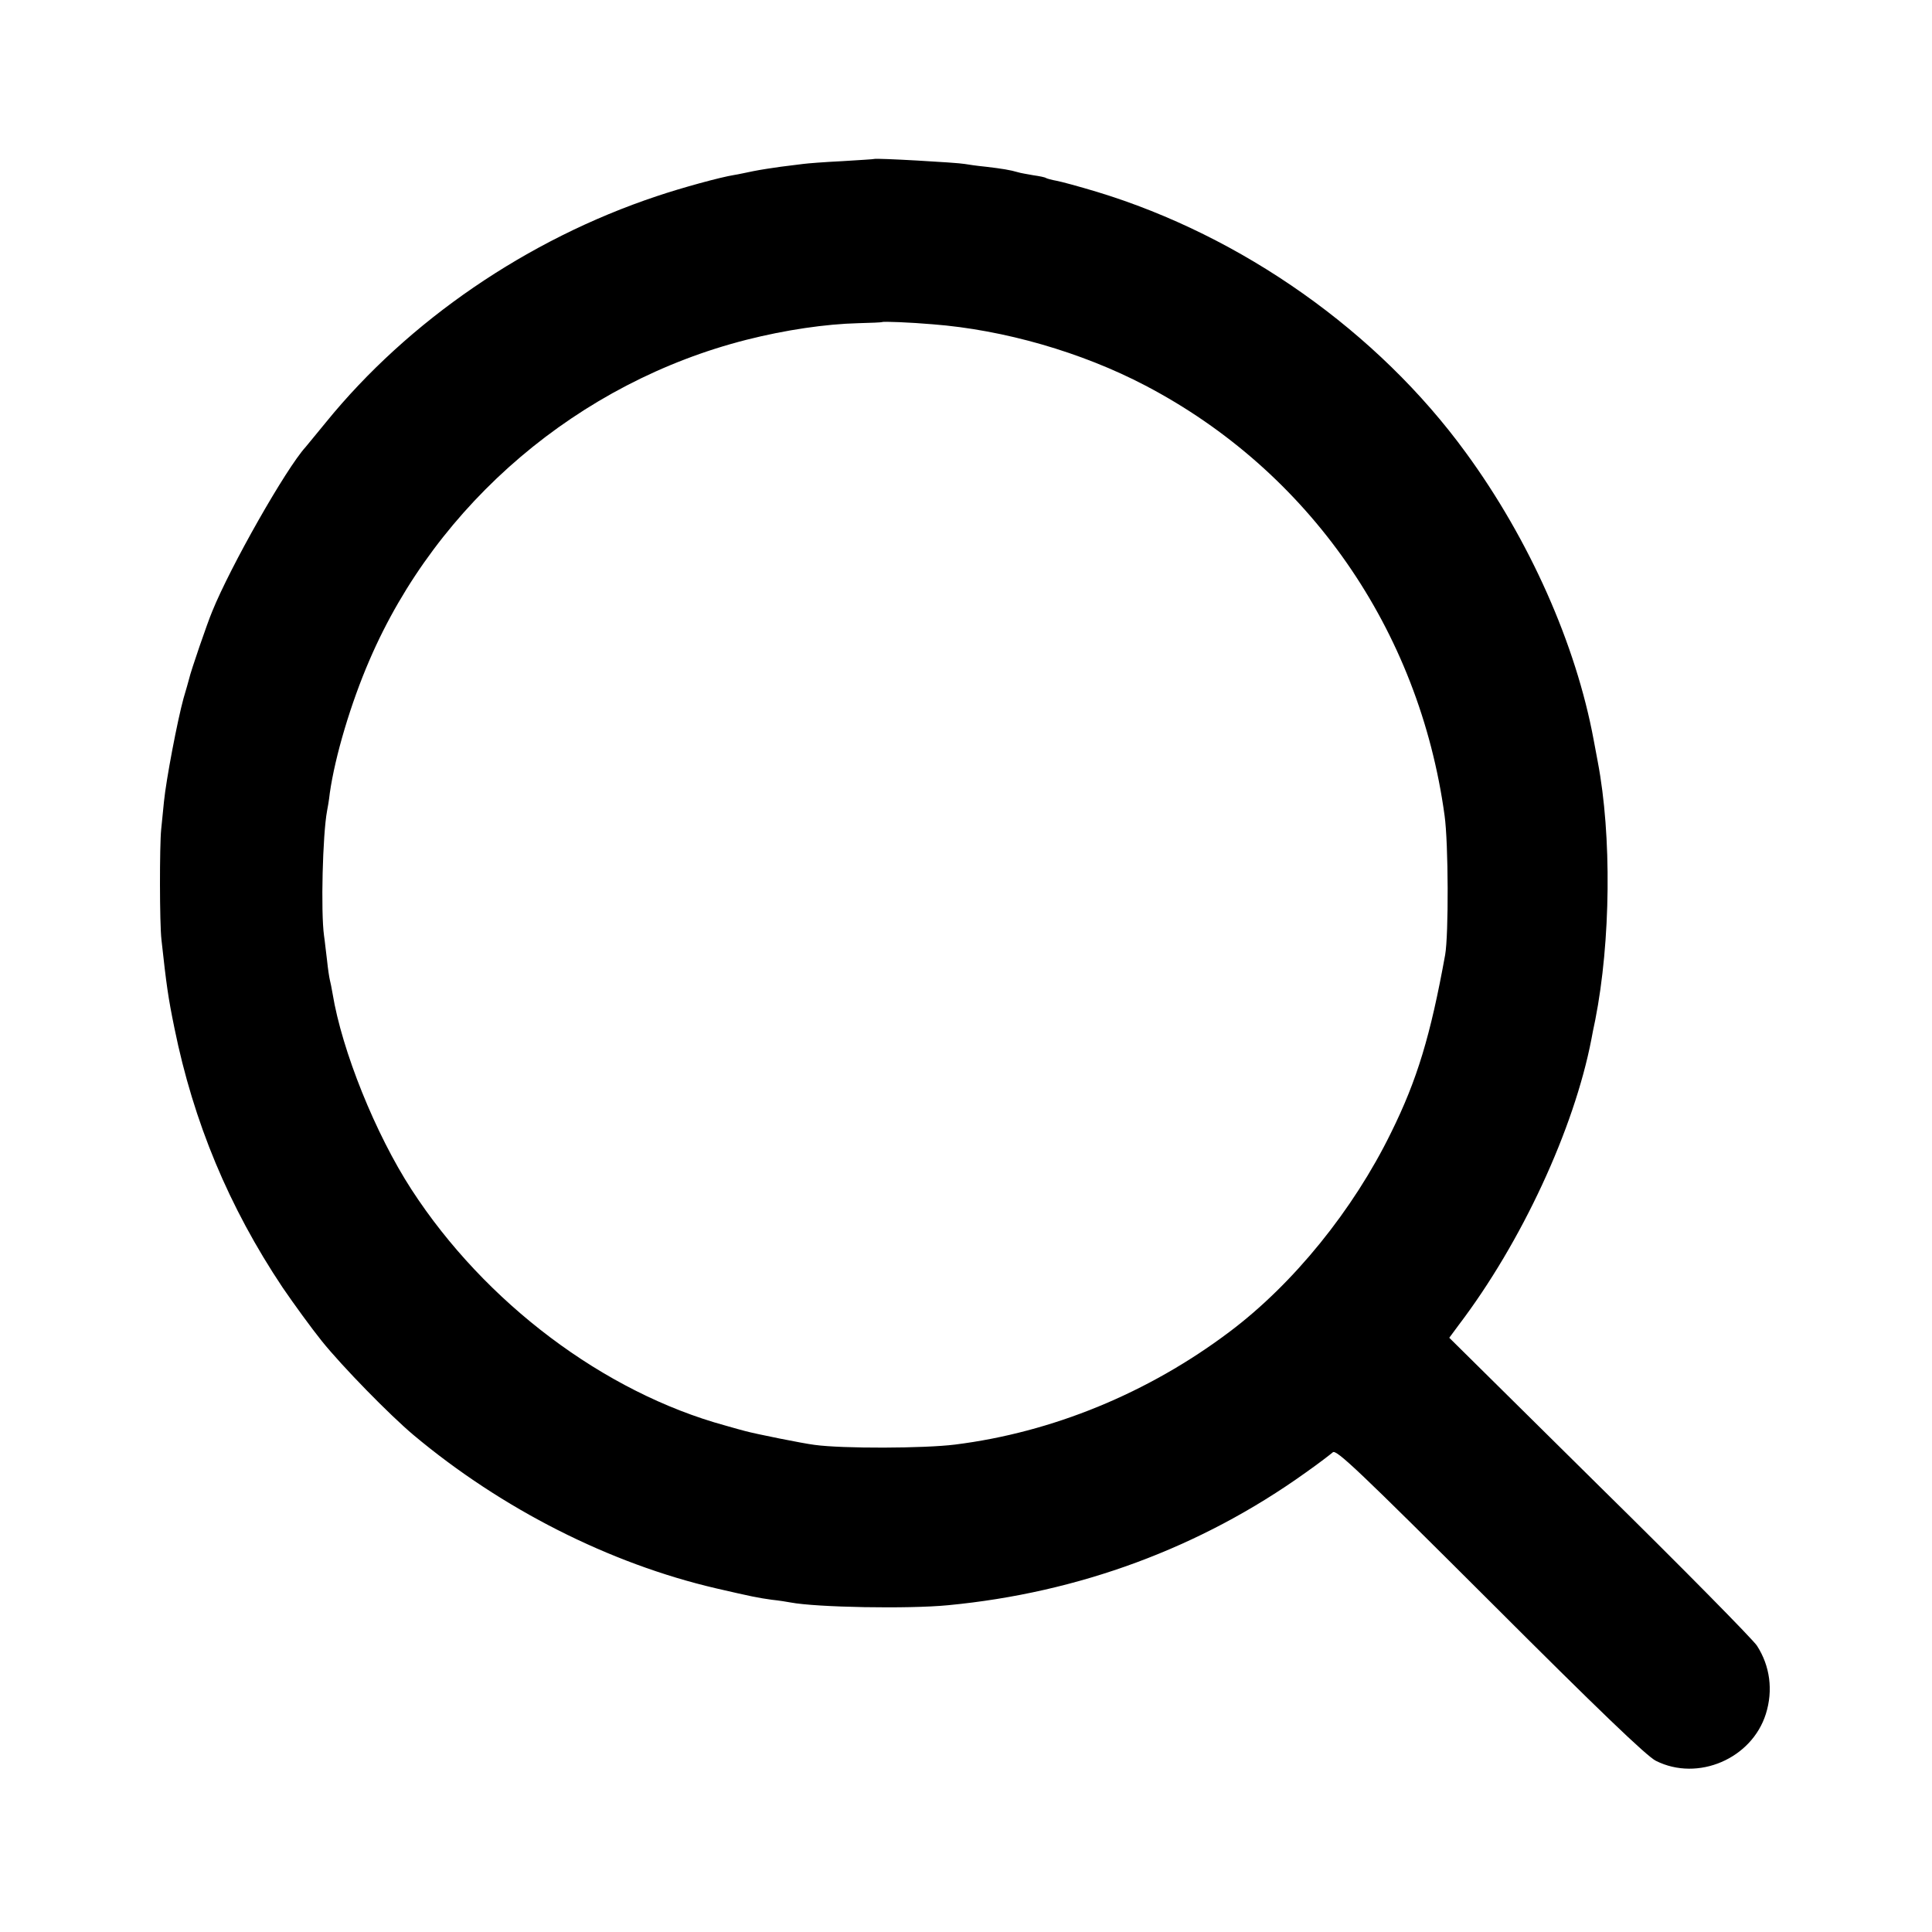
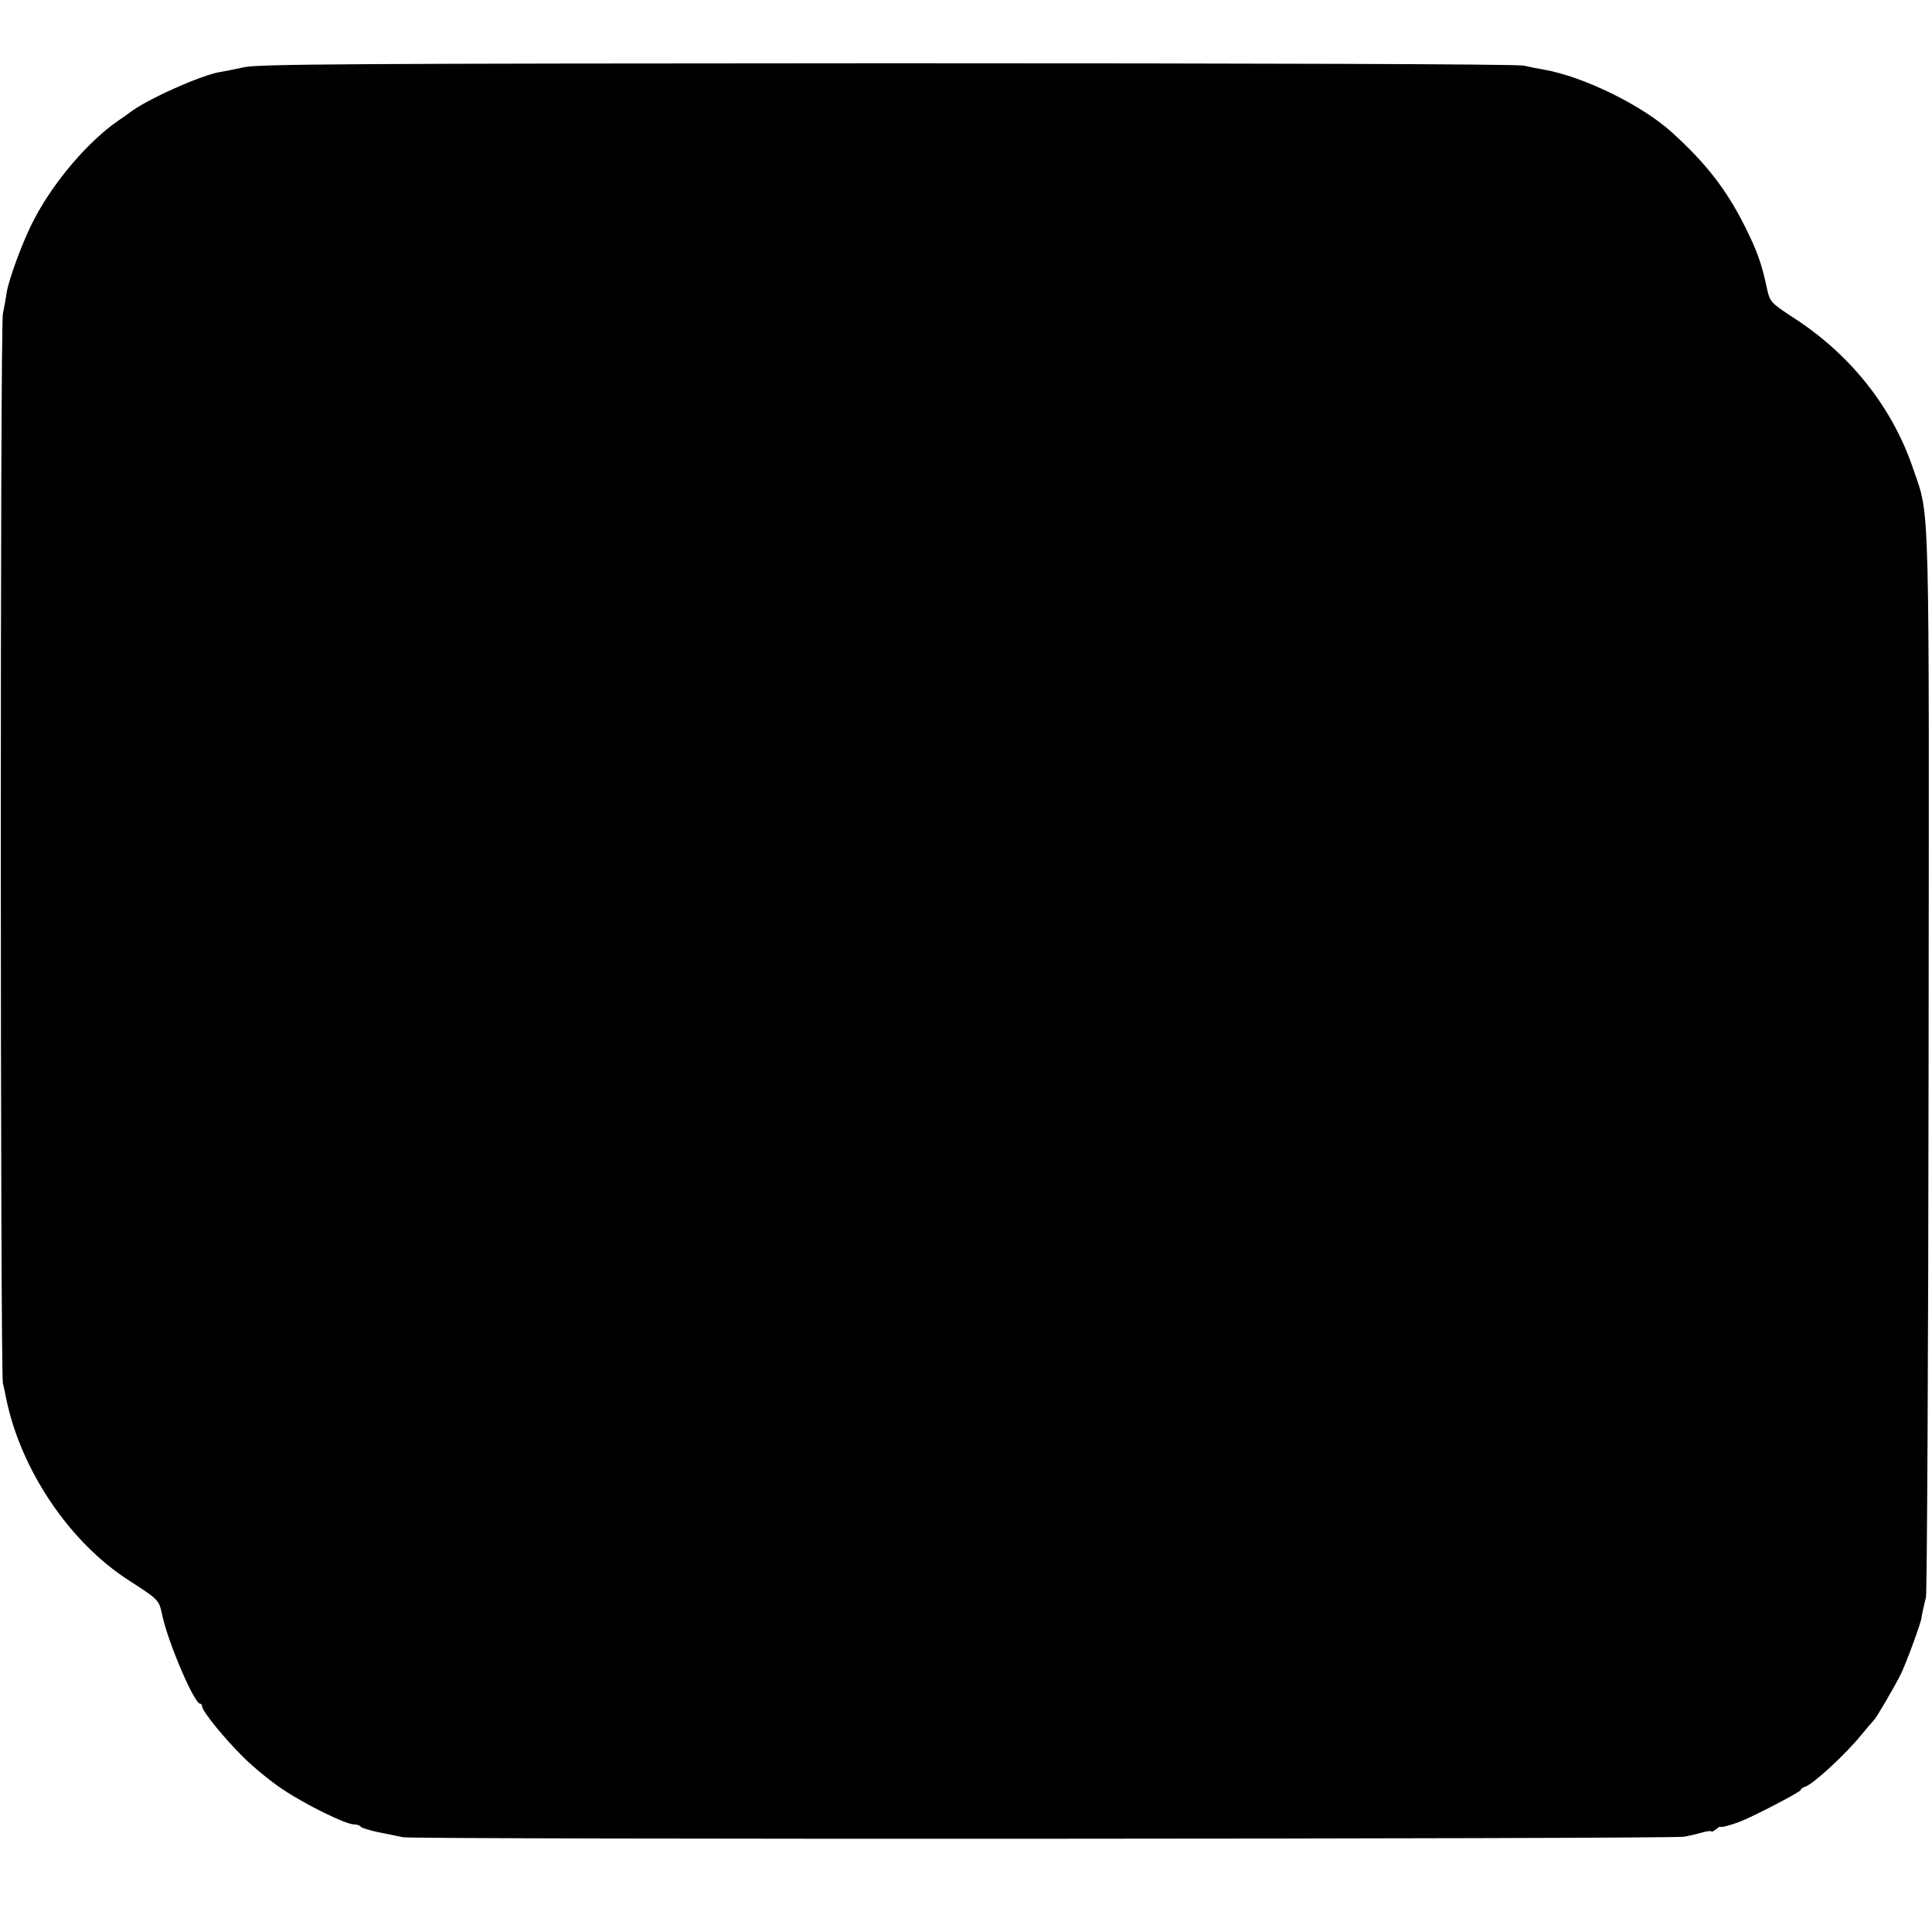
- <svg xmlns="http://www.w3.org/2000/svg" version="1.0" width="700pt" height="700pt" viewBox="0 0 700 700" preserveAspectRatio="xMidYMid meet">
-   <g transform="translate(0,700) scale(0.1,-0.1)" fill="#000000" stroke="none">
-     <path d="M3167 6424 c-1 -1 -54 -4 -117 -8 -63 -3 -126 -8 -140 -10 -14 -2 -50 -6 -80 -10 -30 -4 -75 -11 -100 -16 -25 -5 -56 -12 -70 -14 -50 -8 -189 -46 -281 -77 -468 -156 -899 -451 -1198 -819 -34 -41 -67 -82 -74 -90 -71 -78 -272 -432 -338 -595 -17 -40 -78 -217 -84 -245 -2 -8 -11 -40 -20 -70 -22 -80 -63 -294 -71 -375 -4 -38 -8 -83 -10 -100 -6 -58 -6 -341 1 -400 18 -164 24 -208 47 -320 69 -340 197 -648 392 -940 41 -60 105 -148 142 -194 74 -92 247 -269 333 -341 319 -267 709 -465 1096 -555 130 -30 150 -34 200 -41 28 -3 59 -8 69 -10 95 -18 428 -24 571 -10 473 45 915 208 1295 480 47 33 91 67 99 74 12 12 97 -69 570 -541 389 -389 569 -562 601 -577 152 -76 347 8 398 170 27 86 15 174 -32 247 -13 21 -269 281 -570 577 l-545 539 34 46 c228 300 418 710 481 1036 2 11 8 43 14 70 56 284 60 668 9 935 -6 30 -12 66 -15 80 -64 345 -232 724 -463 1040 -319 438 -810 785 -1337 945 -63 19 -129 37 -146 40 -17 3 -35 8 -38 10 -4 3 -25 7 -46 10 -22 4 -47 8 -56 11 -27 8 -57 13 -117 20 -31 3 -65 8 -76 10 -26 5 -324 22 -328 18z m213 -599 c258 -20 539 -101 770 -222 592 -310 992 -884 1084 -1558 14 -100 15 -431 2 -505 -53 -292 -101 -452 -196 -644 -137 -280 -354 -548 -586 -722 -295 -222 -642 -364 -994 -408 -112 -14 -408 -15 -509 -1 -41 5 -215 40 -251 50 -8 2 -41 11 -72 20 -439 120 -871 445 -1137 855 -131 202 -252 503 -286 710 -3 19 -8 42 -10 50 -2 8 -7 40 -10 70 -4 30 -8 71 -11 90 -12 87 -5 366 11 452 2 9 7 38 10 65 19 133 76 325 144 482 245 569 759 1006 1366 1160 142 36 287 57 404 60 47 1 86 3 87 4 3 3 103 -1 184 -8z" />
+ <svg xmlns="http://www.w3.org/2000/svg" version="1.0" width="736pt" height="736pt" viewBox="0 0 736 736" preserveAspectRatio="xMidYMid meet">
+   <g transform="translate(0,736) scale(0.1,-0.1)" fill="#000000" stroke="none">
+     <path d="M930 7104 c-36 -8 -76 -16 -90 -18 -71 -11 -280 -104 -346 -155 -12 -9 -32 -23 -44 -31 -112 -77 -244 -230 -319 -374 -42 -78 -98 -230 -106 -283 -2 -15 -8 -50 -14 -78 -11 -52 -10 -4027 0 -4075 4 -14 9 -41 13 -60 56 -271 241 -545 466 -690 119 -77 115 -74 129 -137 23 -104 121 -333 143 -333 4 0 8 -5 8 -11 0 -17 84 -121 157 -193 37 -37 104 -92 149 -122 90 -60 241 -134 272 -134 12 0 23 -4 26 -9 3 -4 34 -14 68 -21 35 -7 77 -15 93 -19 43 -9 4832 -7 4881 2 22 4 55 12 72 17 18 5 32 6 32 3 0 -3 7 1 17 8 9 8 17 12 17 10 1 -4 36 5 71 18 49 18 235 115 235 122 0 4 8 10 18 13 31 11 152 122 212 196 25 30 48 57 51 60 8 8 74 120 99 170 19 36 82 208 80 218 0 2 6 33 17 77 4 17 9 932 10 2035 2 2206 6 2074 -59 2265 -78 230 -234 429 -447 569 -98 64 -98 65 -110 118 -20 95 -37 142 -86 240 -70 138 -146 236 -276 354 -115 104 -338 213 -489 239 -19 3 -53 10 -75 15 -24 6 -1021 9 -2425 9 -2048 -1 -2394 -3 -2450 -15z" />
  </g>
</svg>
